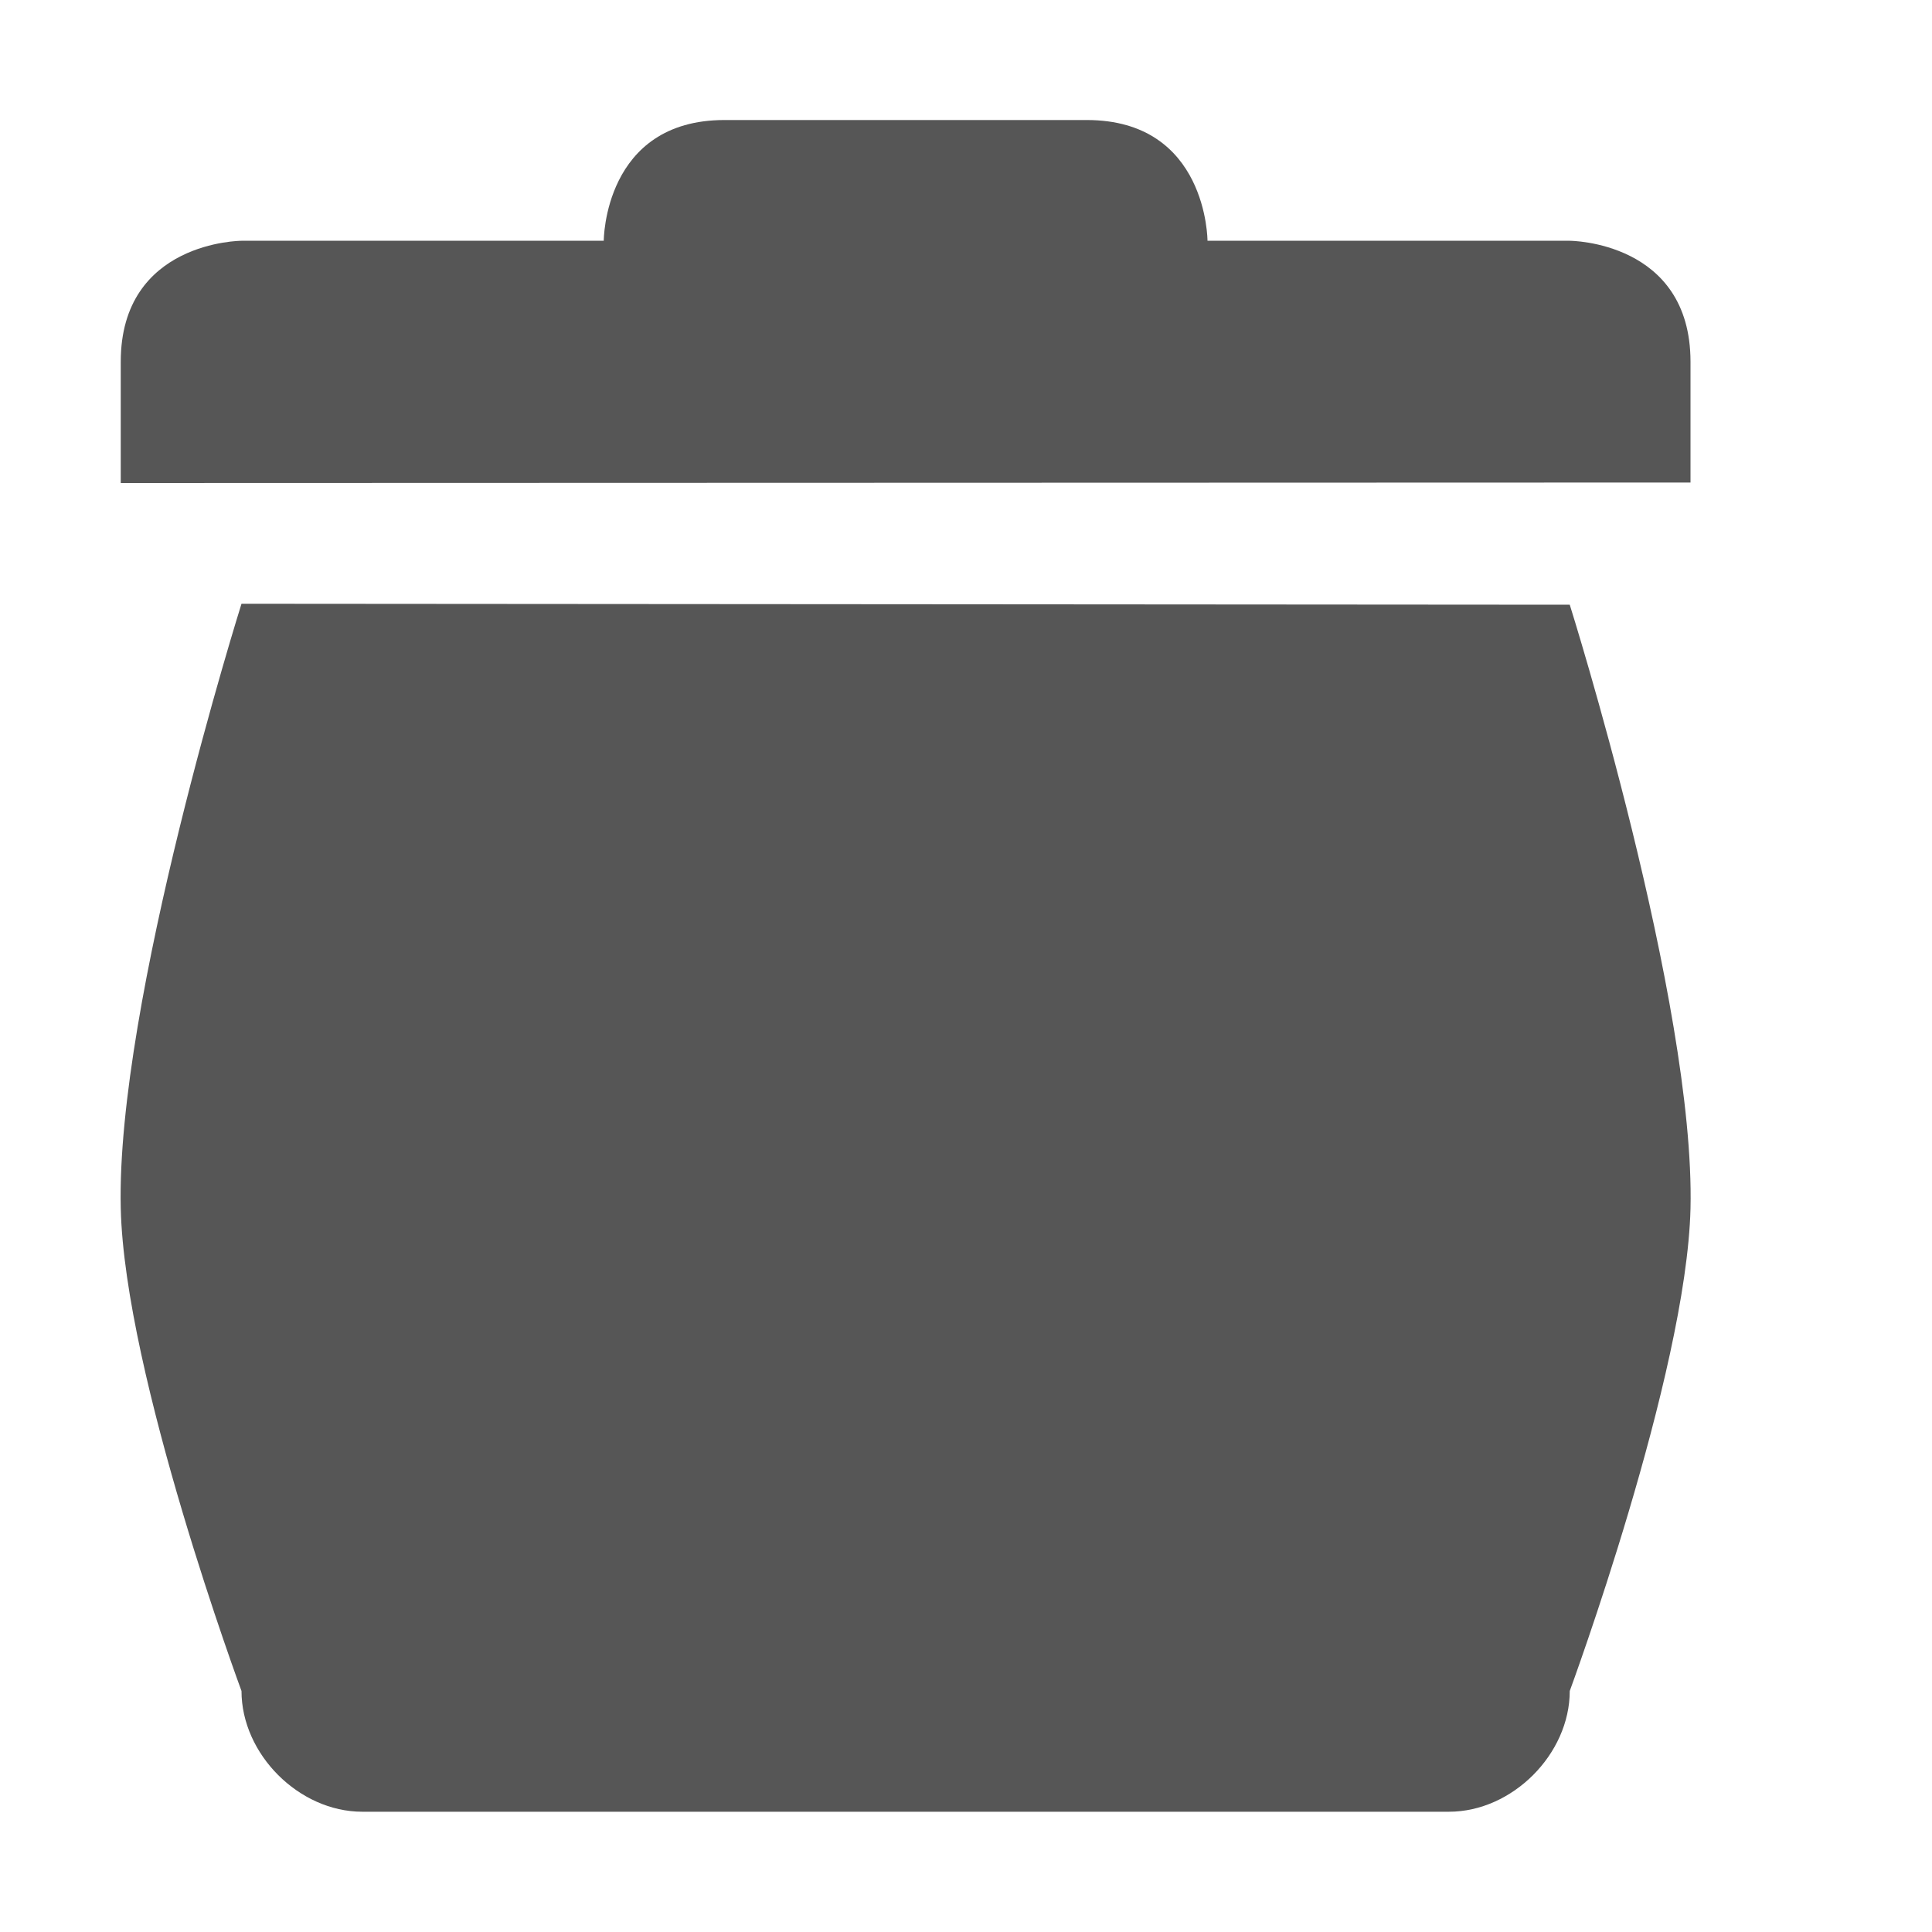
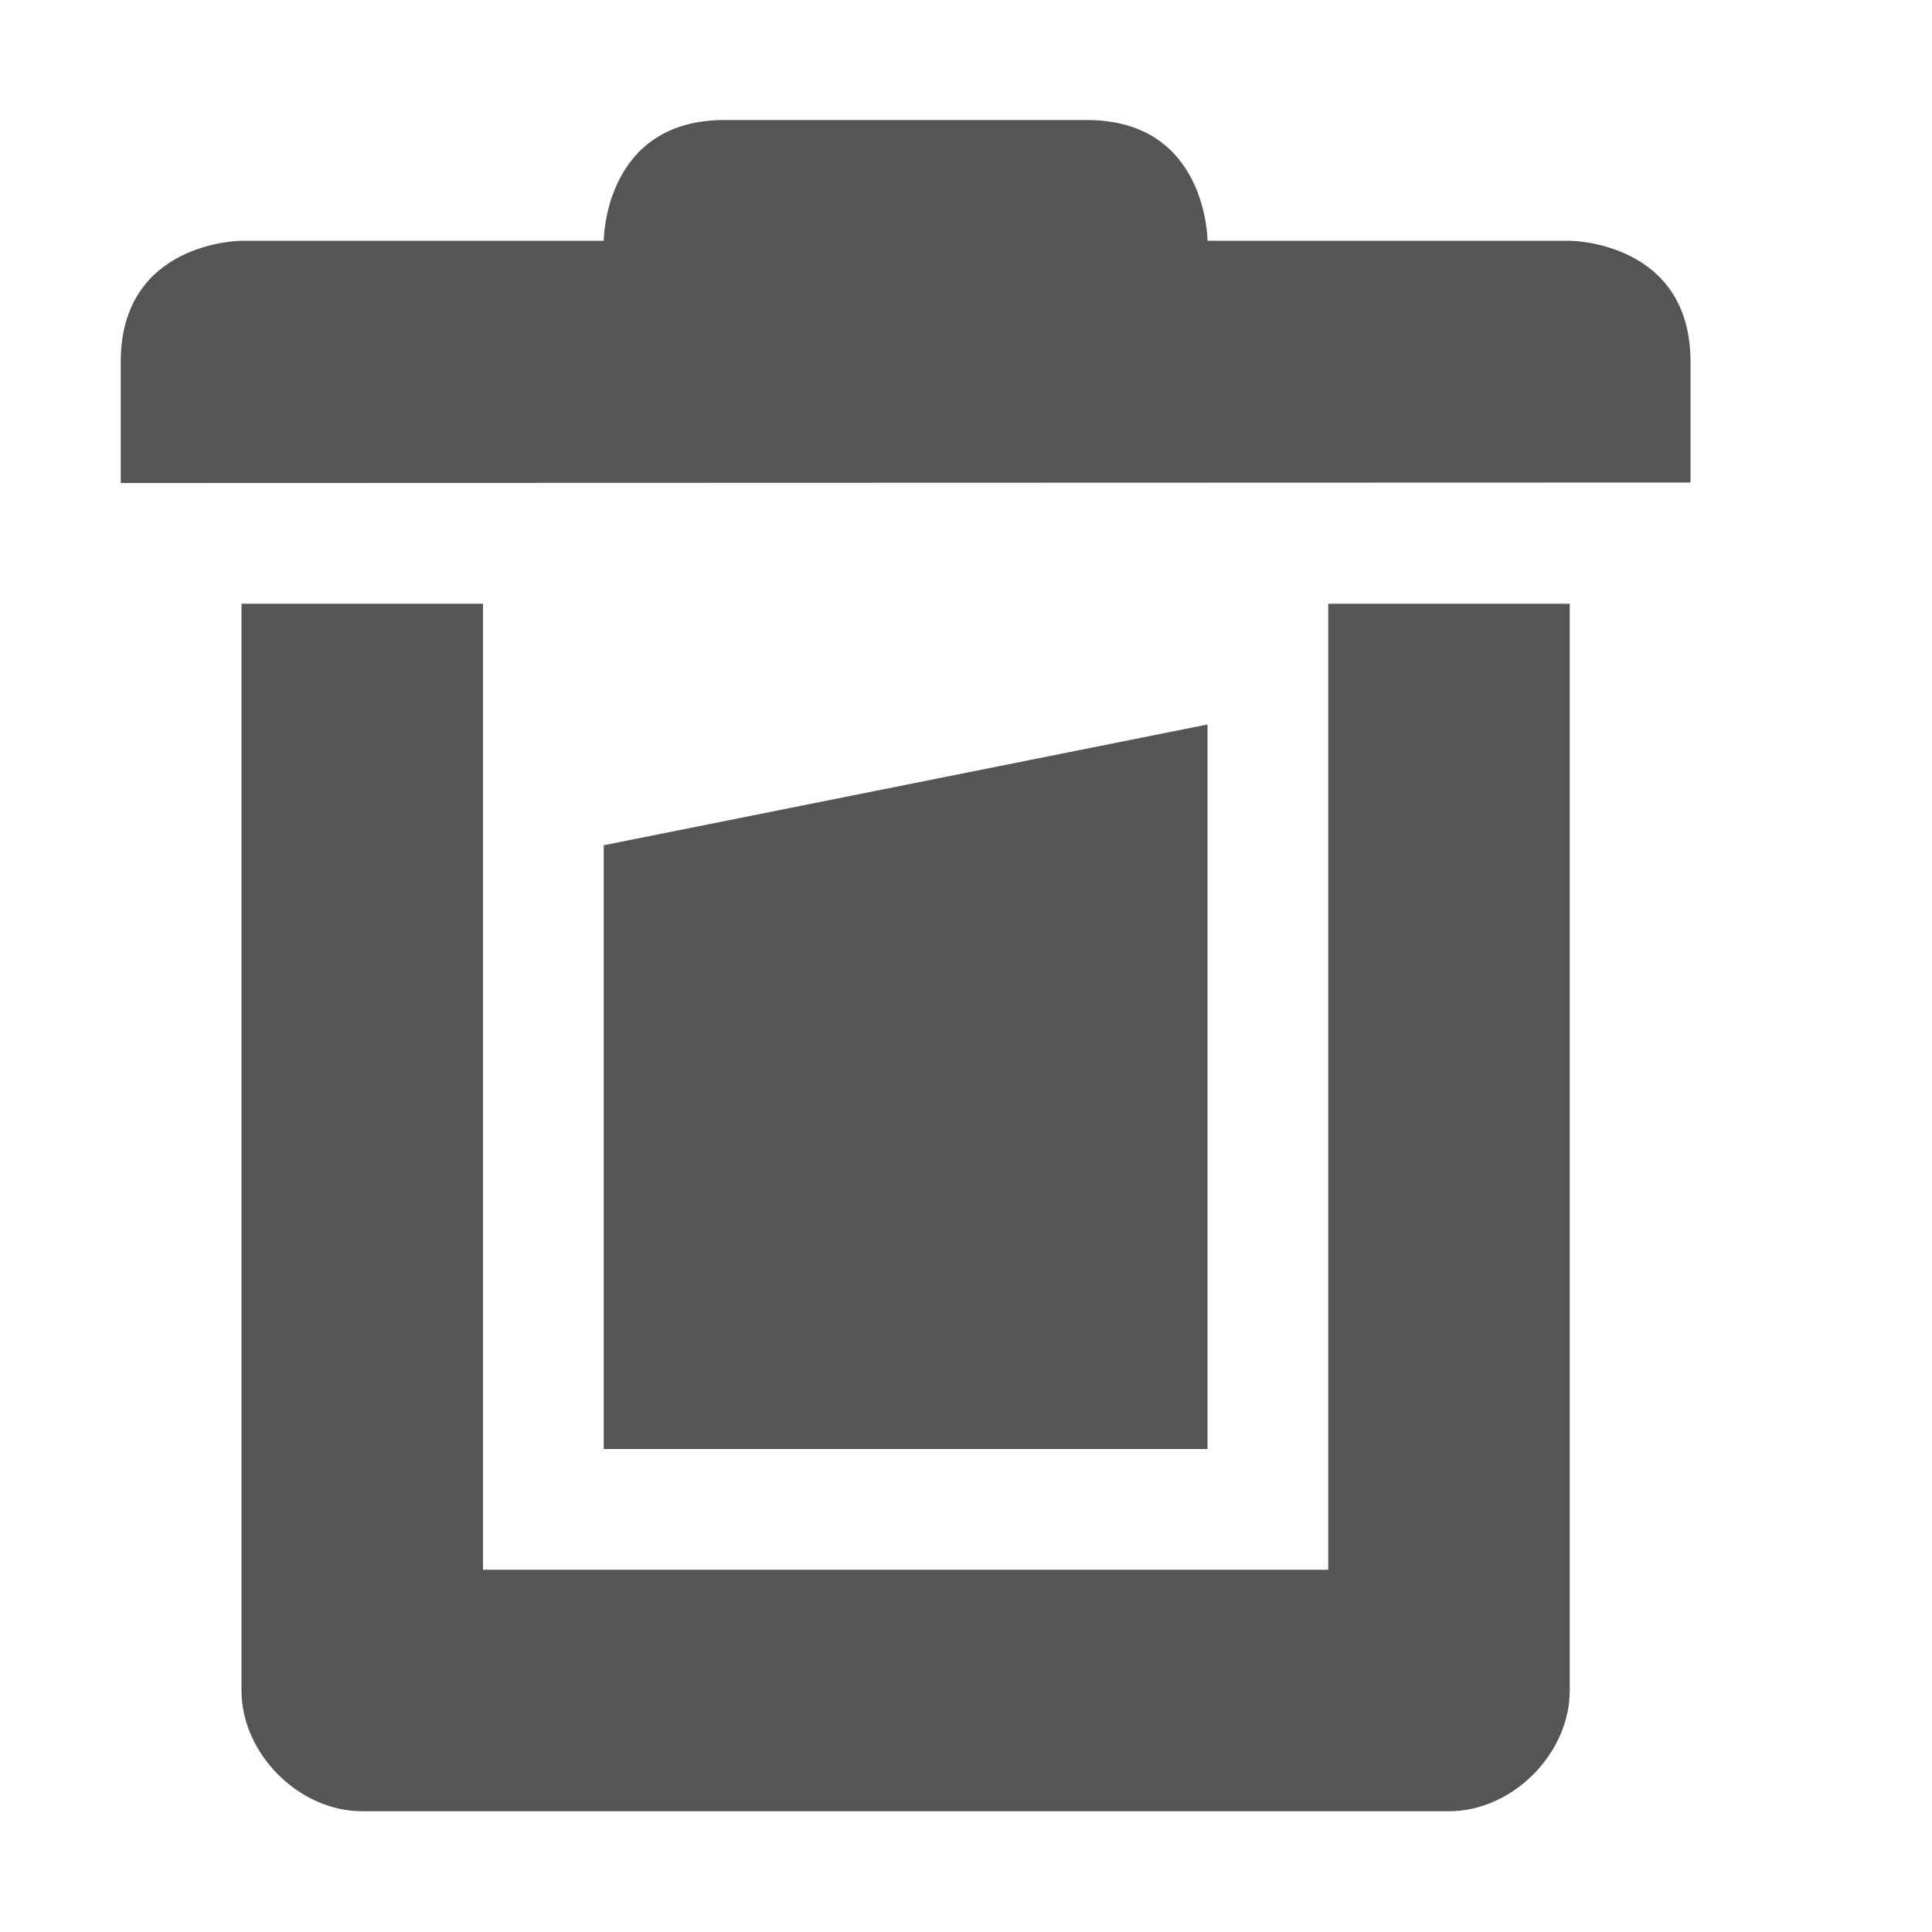
- <svg xmlns="http://www.w3.org/2000/svg" width="16" height="16">
+ <svg xmlns="http://www.w3.org/2000/svg" width="16" height="16" version="1.1" viewBox="0 0 16 16">
  <defs>
-     <style id="current-color-scheme" type="text/css" />
+     <style id="current-color-scheme" type="text/css">.ColorScheme-Text { color:#555555; } .ColorScheme-Highlight { color:#5294e2; }</style>
  </defs>
-   <path d="M6 .994c-1 0-1 1-1 1H2s-1 .002-1 1.002V4l13-.004v-1c0-1-1-1.002-1-1.002h-3s0-1-1-1H6zM2 5S.96 8.304 1 10.004c.03 1.38 1 4 1 4 0 .523.476 1 1 1h9c.524 0 1-.477 1-1 0 0 .967-2.623 1-3.996.04-1.7-1-5-1-5L2 5z" fill="currentColor" color="#565656" />
+   <path style="fill:currentColor" class="ColorScheme-Text" d="m6 0.994c-1 0-1 1-1 1h-3s-1 0.002-1 1.002v1.004l13-0.004v-1c0-1-1-1.002-1-1.002h-3s0-1-1-1zm-4 4.006v9c5e-5 0.524 0.476 1 1 1h9c0.524-5e-5 1-0.476 1-1v-9h-2v8h-7v-8z" />
+   <path style="fill:currentColor" class="ColorScheme-Text" d="m5 7 5-1v6h-5z" />
</svg>
